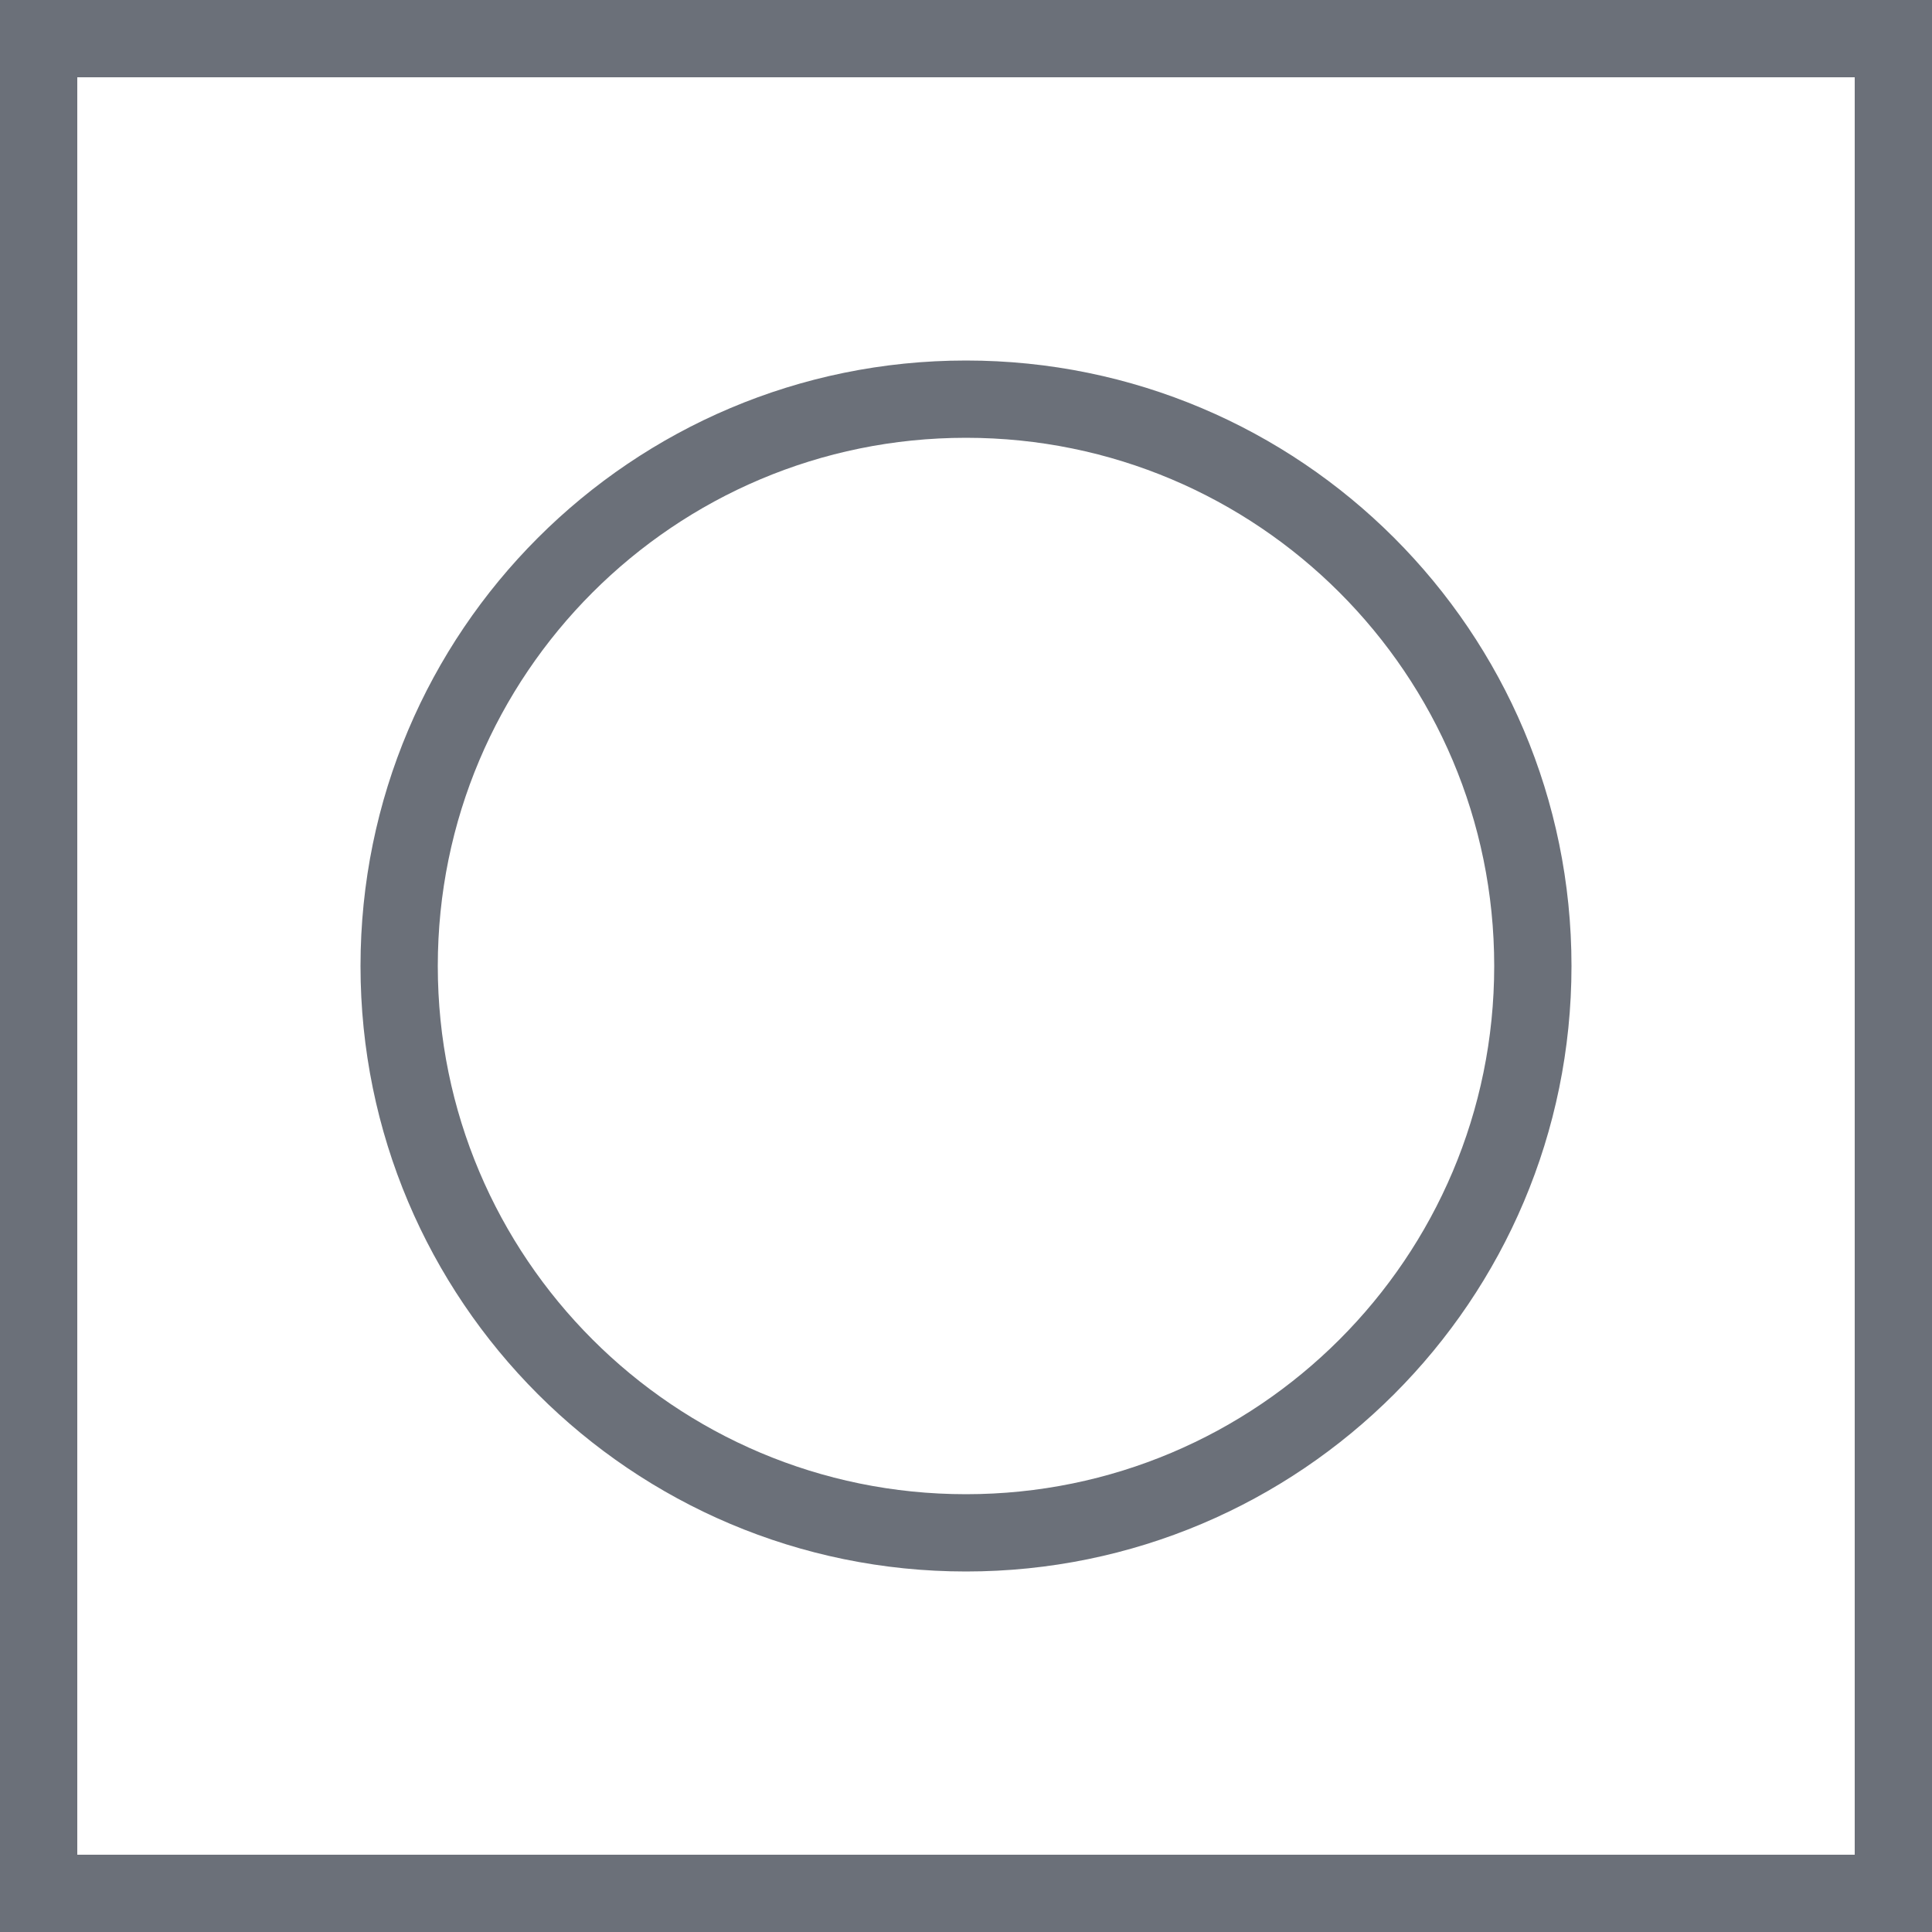
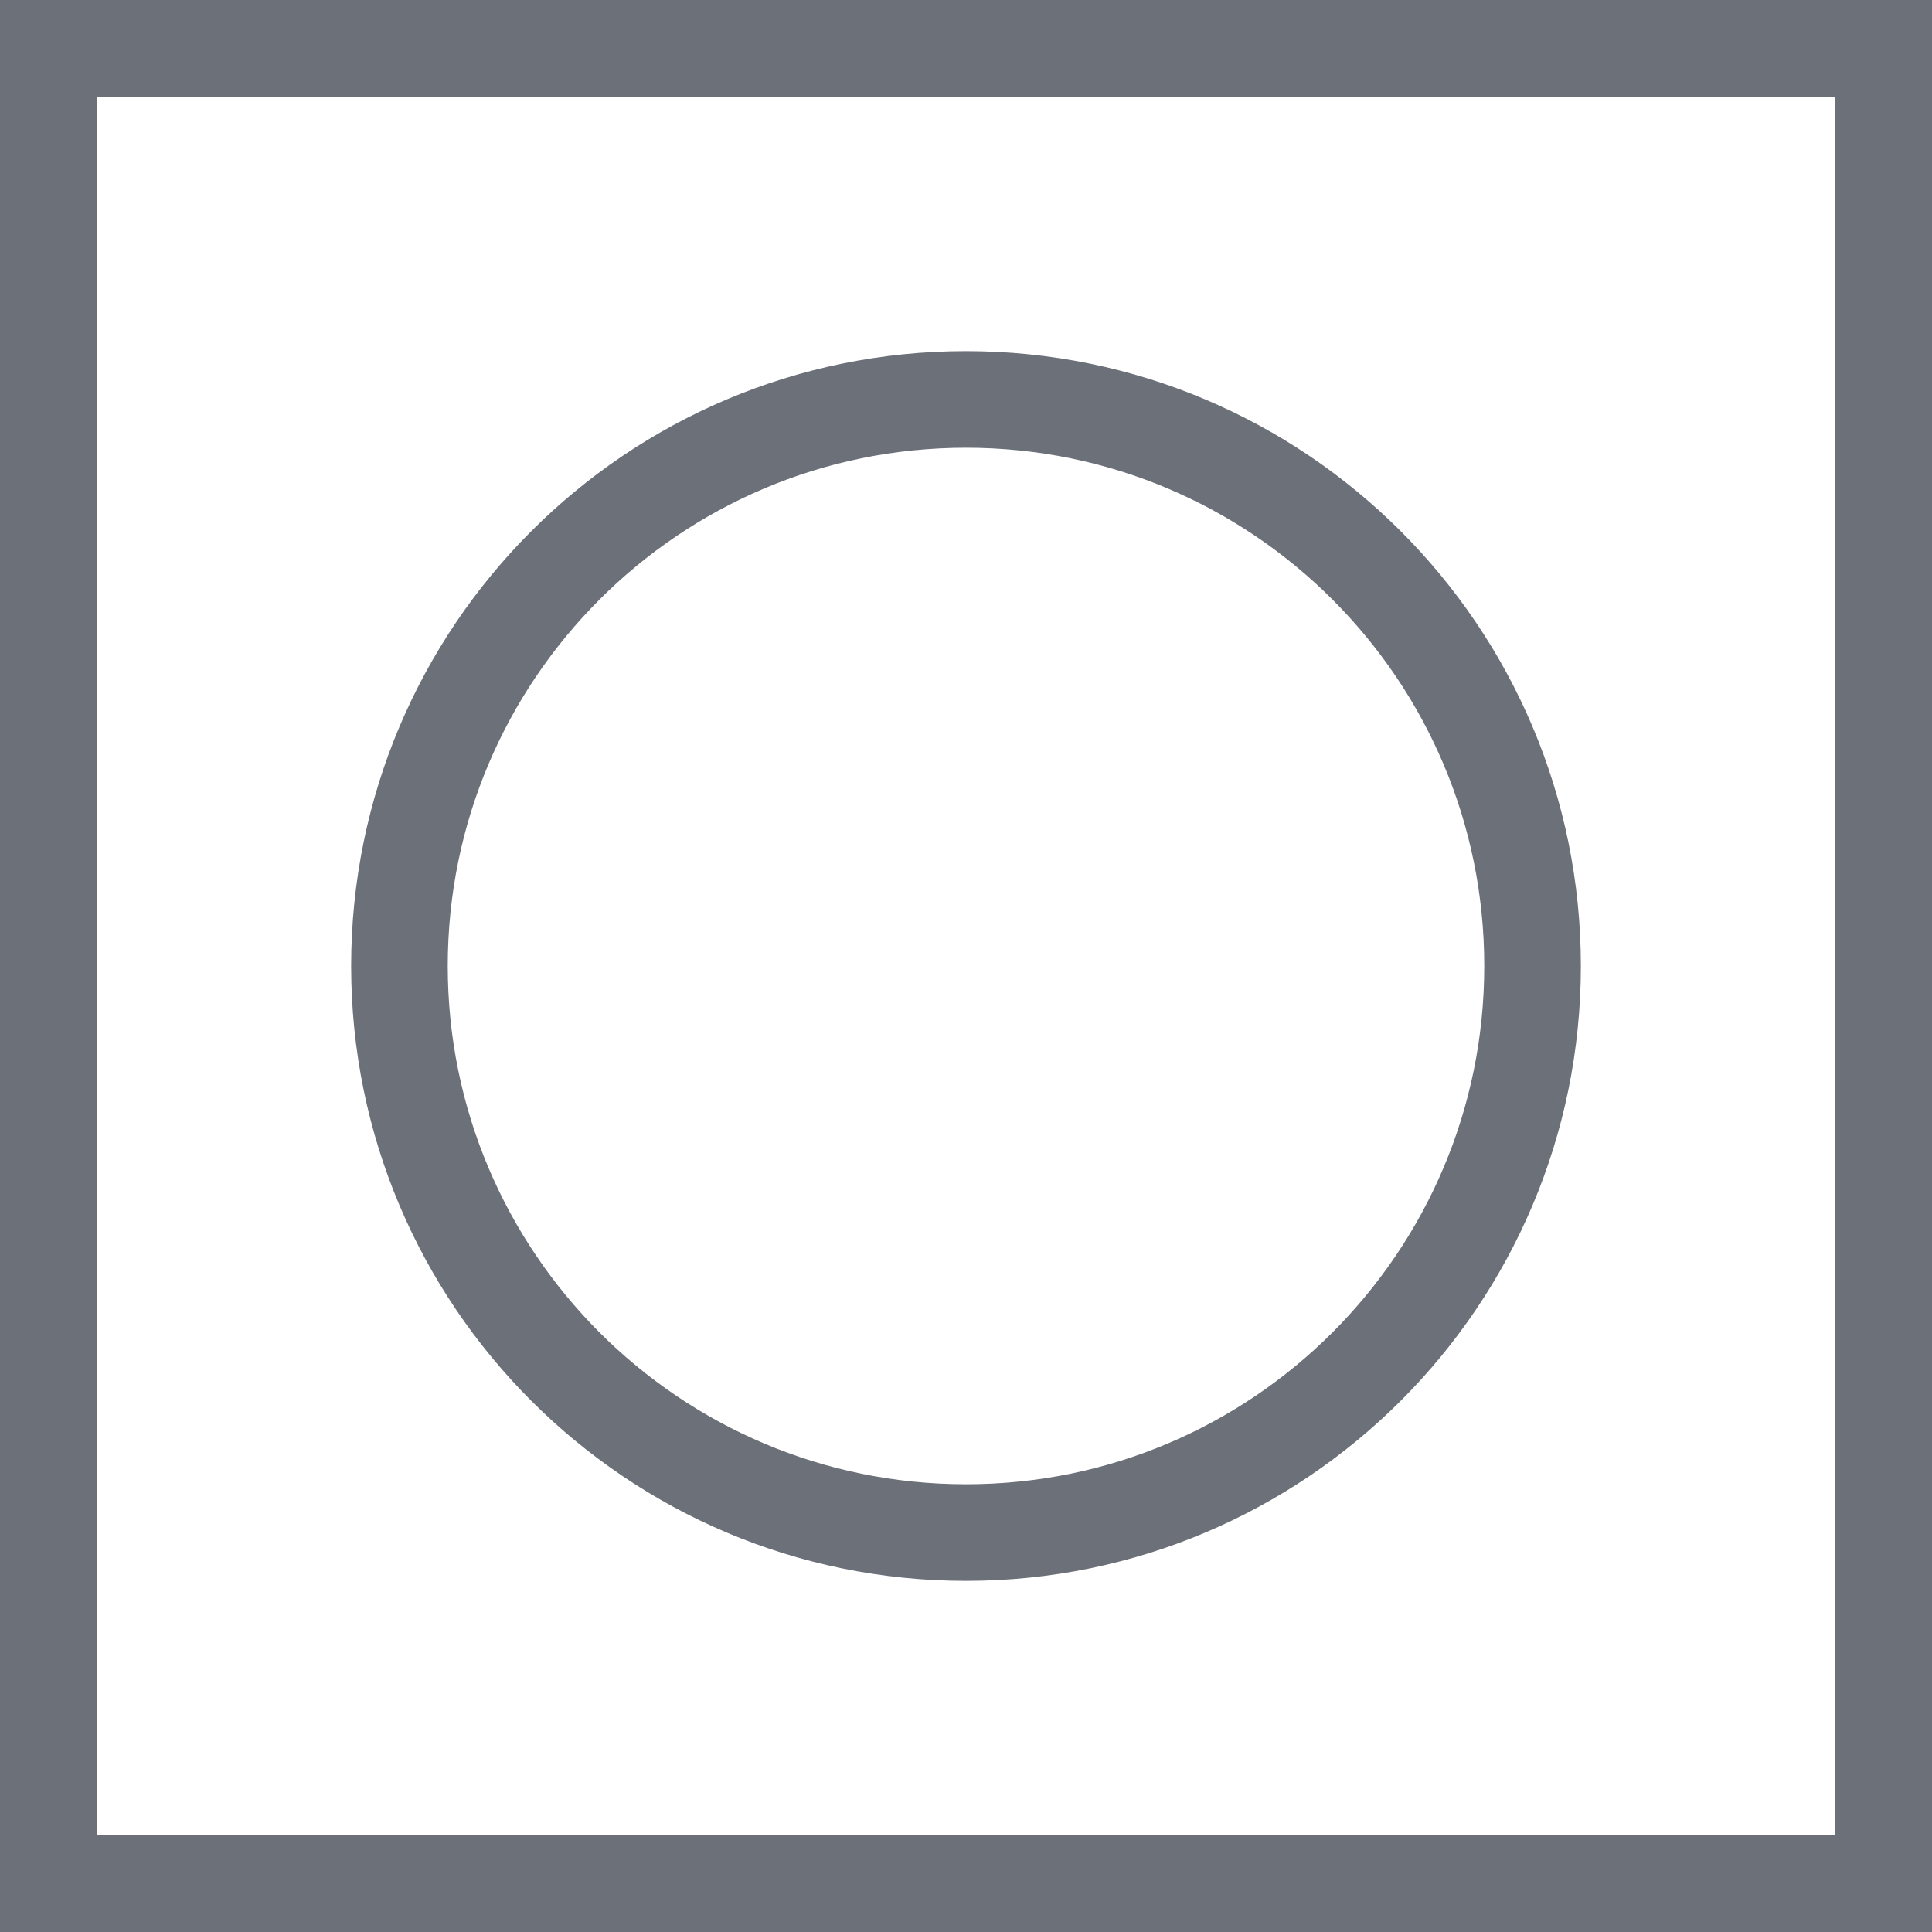
- <svg xmlns="http://www.w3.org/2000/svg" viewBox="0 0 50 50">
+ <svg xmlns="http://www.w3.org/2000/svg" viewBox="0 0 40 40">
  <defs>
    <style>.a{fill:#6b7079;}.b{fill:none;stroke:#6b7079;stroke-miterlimit:10;stroke-width:2px;}</style>
  </defs>
-   <path class="a" d="M48,2V48H2V2H48m2-2H0V50H50V0Z" />
-   <circle class="b" cx="25" cy="25" r="14.67" />
+   <path class="a" d="M38,2V38H2V2H38m2-2H0V40H40V0Z" />
+   <circle class="b" cx="20" cy="20" r="11.73" />
</svg>
